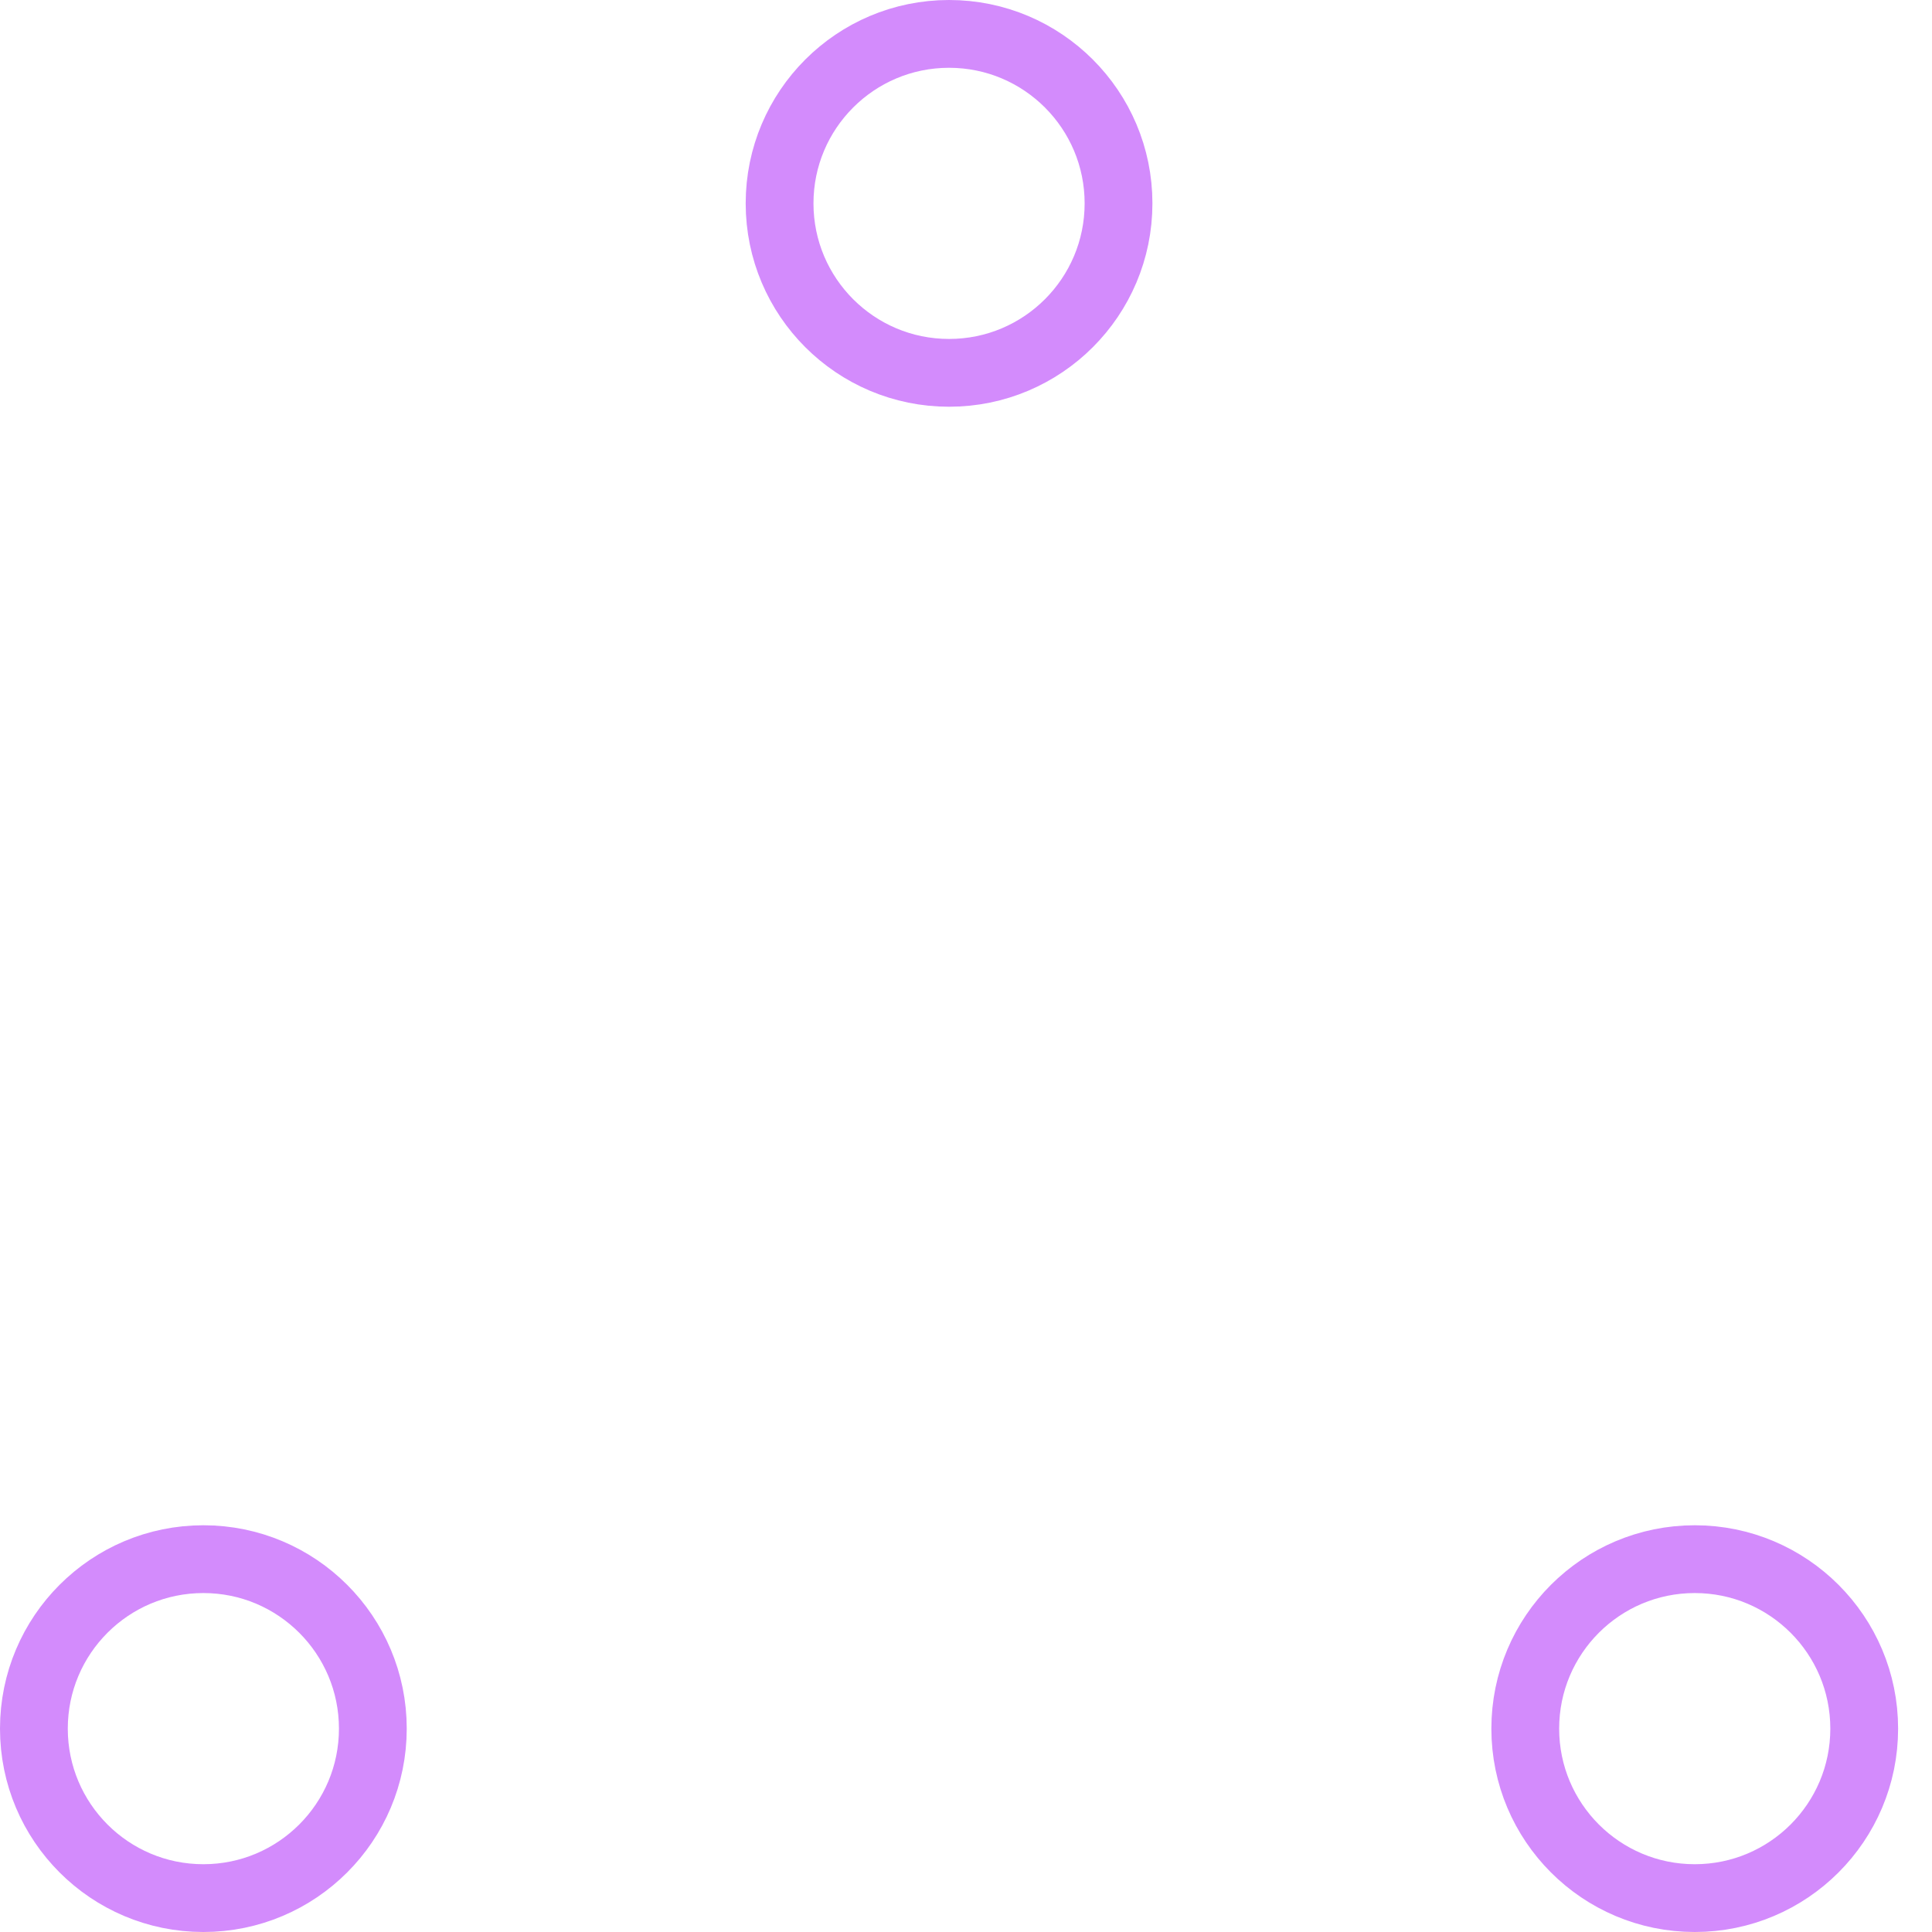
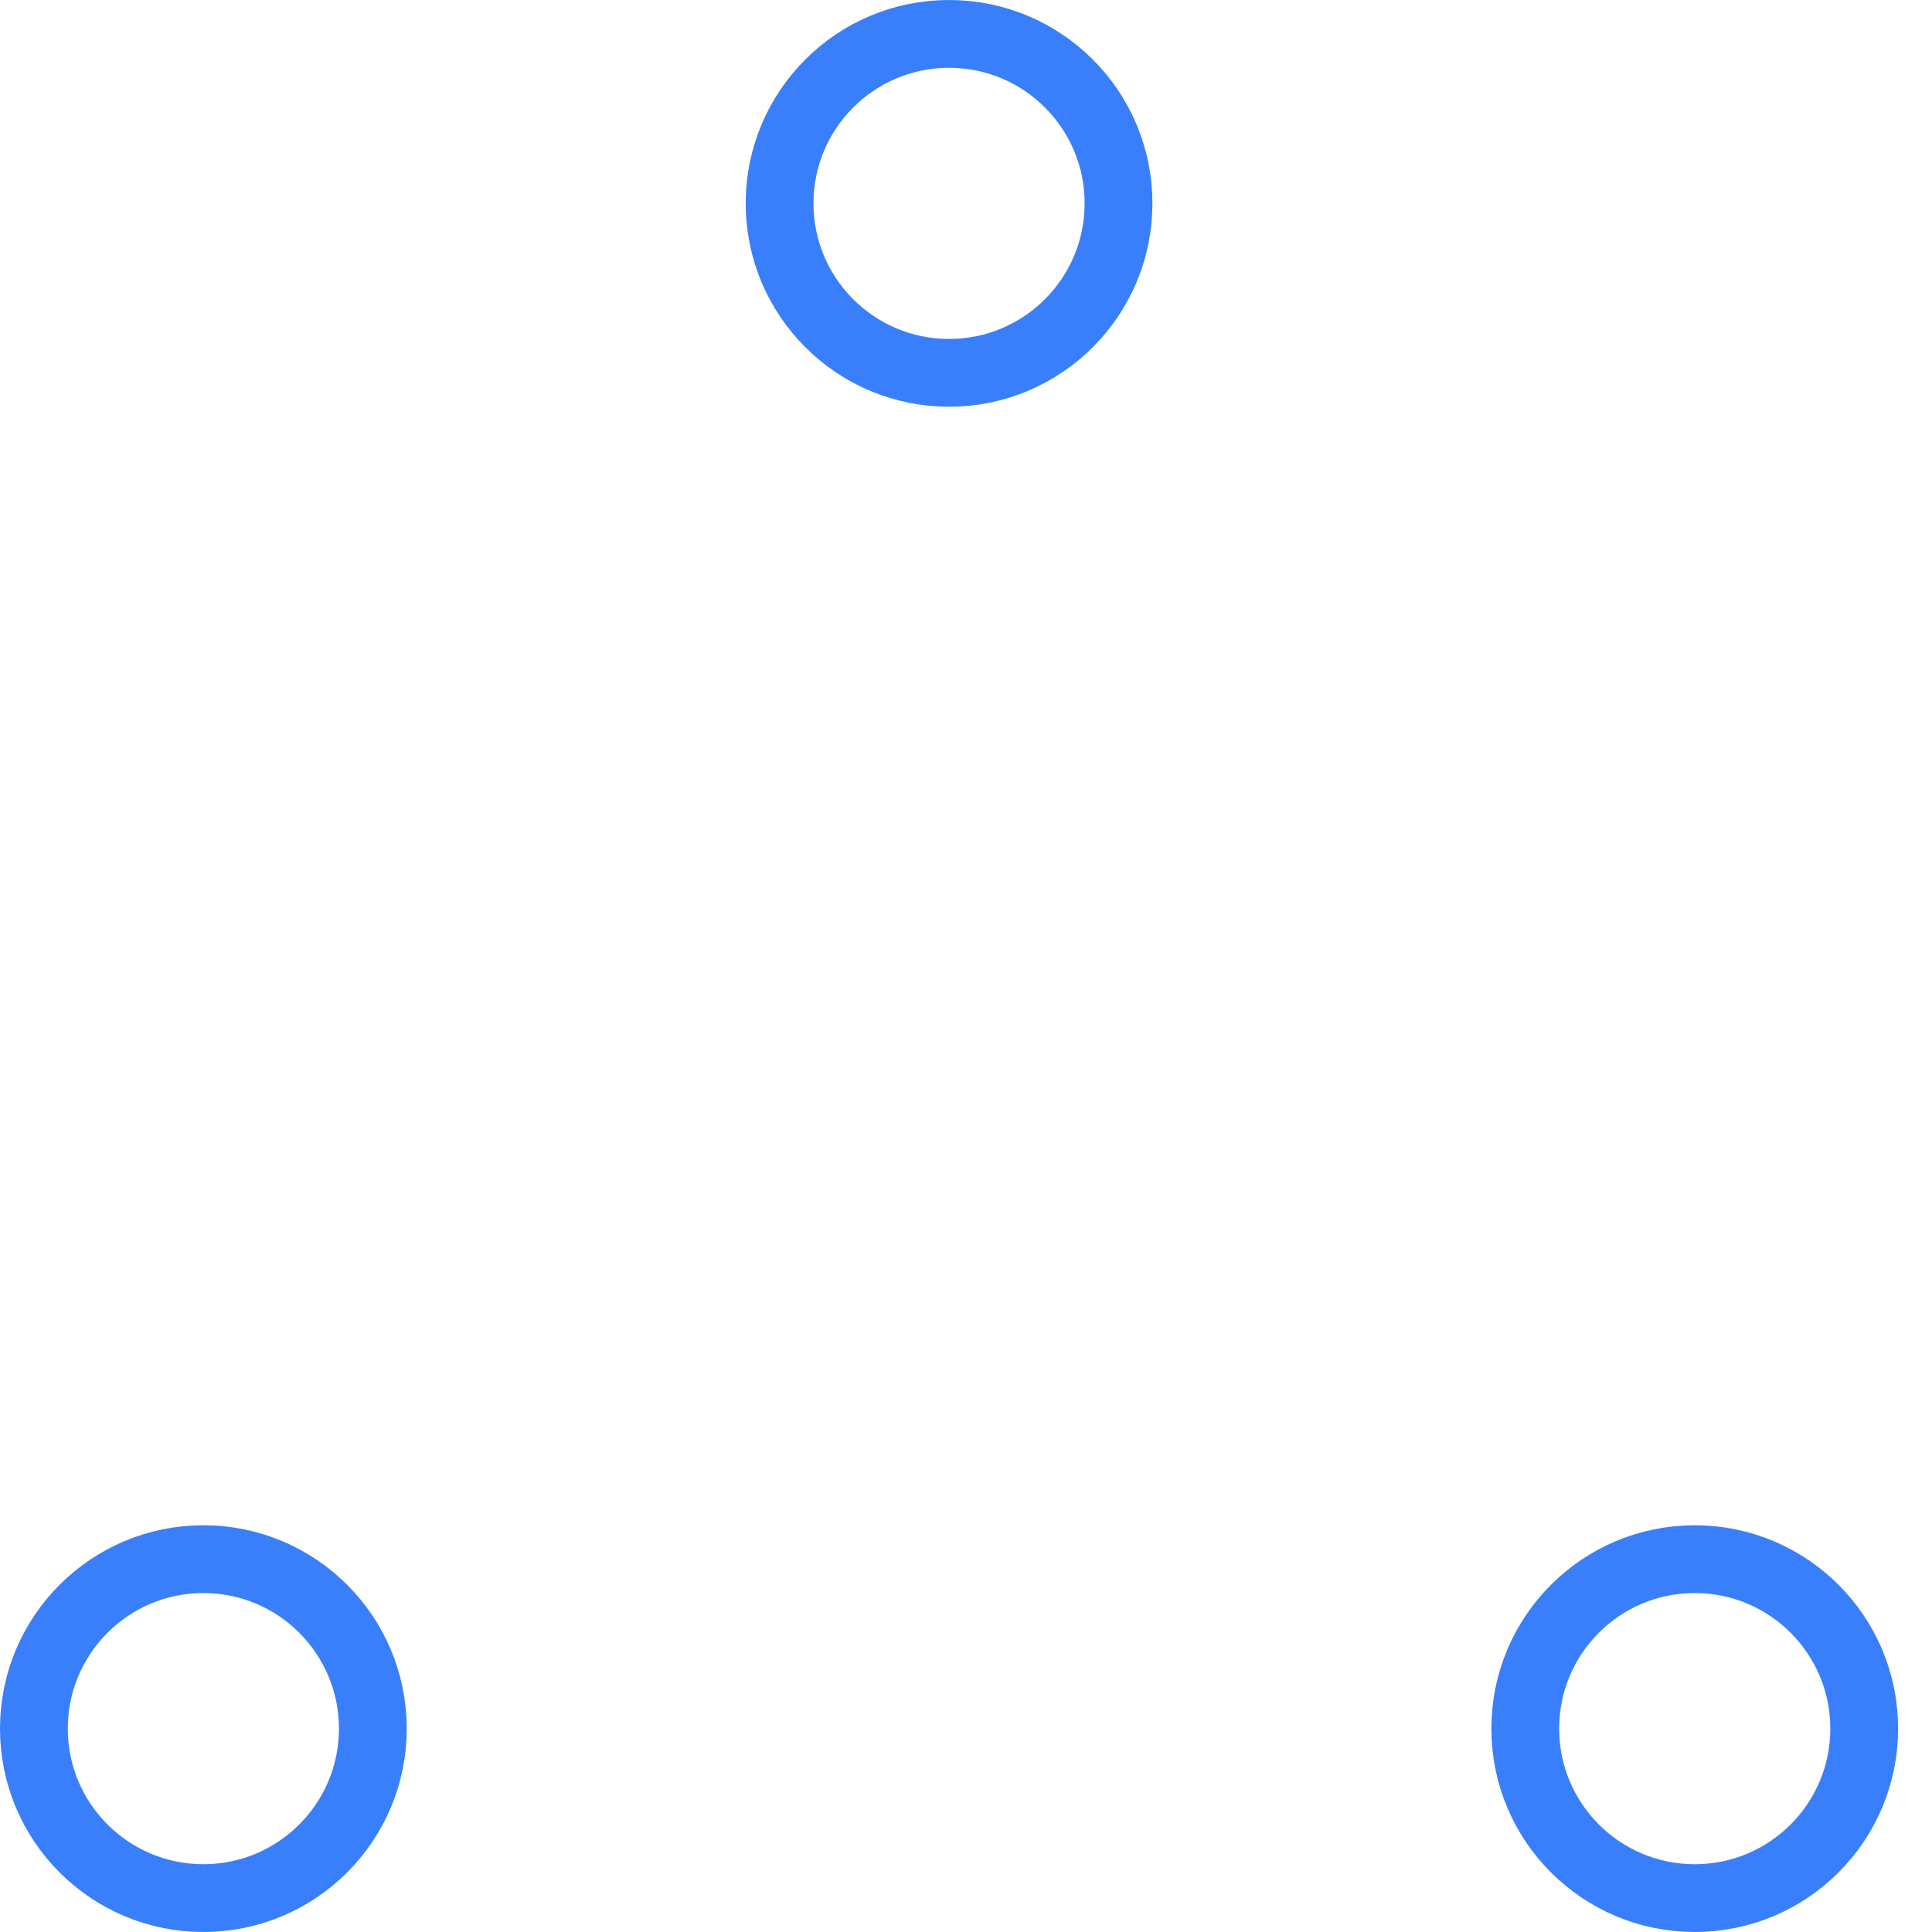
- <svg xmlns="http://www.w3.org/2000/svg" width="80" height="80" viewBox="0 0 57 57" stroke="#d38bfc">
+ <svg xmlns="http://www.w3.org/2000/svg" width="80" height="80" viewBox="0 0 57 57" stroke="#397FFBFF">
  <g fill="none" fill-rule="evenodd">
    <g transform="translate(1 1)" stroke-width="2">
      <circle cx="5" cy="50" r="5">
        <animate attributeName="cy" begin="0s" dur="2.2s" values="50;5;50;50" calcMode="linear" repeatCount="indefinite" />
        <animate attributeName="cx" begin="0s" dur="2.2s" values="5;27;49;5" calcMode="linear" repeatCount="indefinite" />
      </circle>
      <circle cx="27" cy="5" r="5">
        <animate attributeName="cy" begin="0s" dur="2.2s" from="5" to="5" values="5;50;50;5" calcMode="linear" repeatCount="indefinite" />
        <animate attributeName="cx" begin="0s" dur="2.2s" from="27" to="27" values="27;49;5;27" calcMode="linear" repeatCount="indefinite" />
      </circle>
      <circle cx="49" cy="50" r="5">
        <animate attributeName="cy" begin="0s" dur="2.2s" values="50;50;5;50" calcMode="linear" repeatCount="indefinite" />
        <animate attributeName="cx" from="49" to="49" begin="0s" dur="2.2s" values="49;5;27;49" calcMode="linear" repeatCount="indefinite" />
      </circle>
    </g>
  </g>
</svg>
